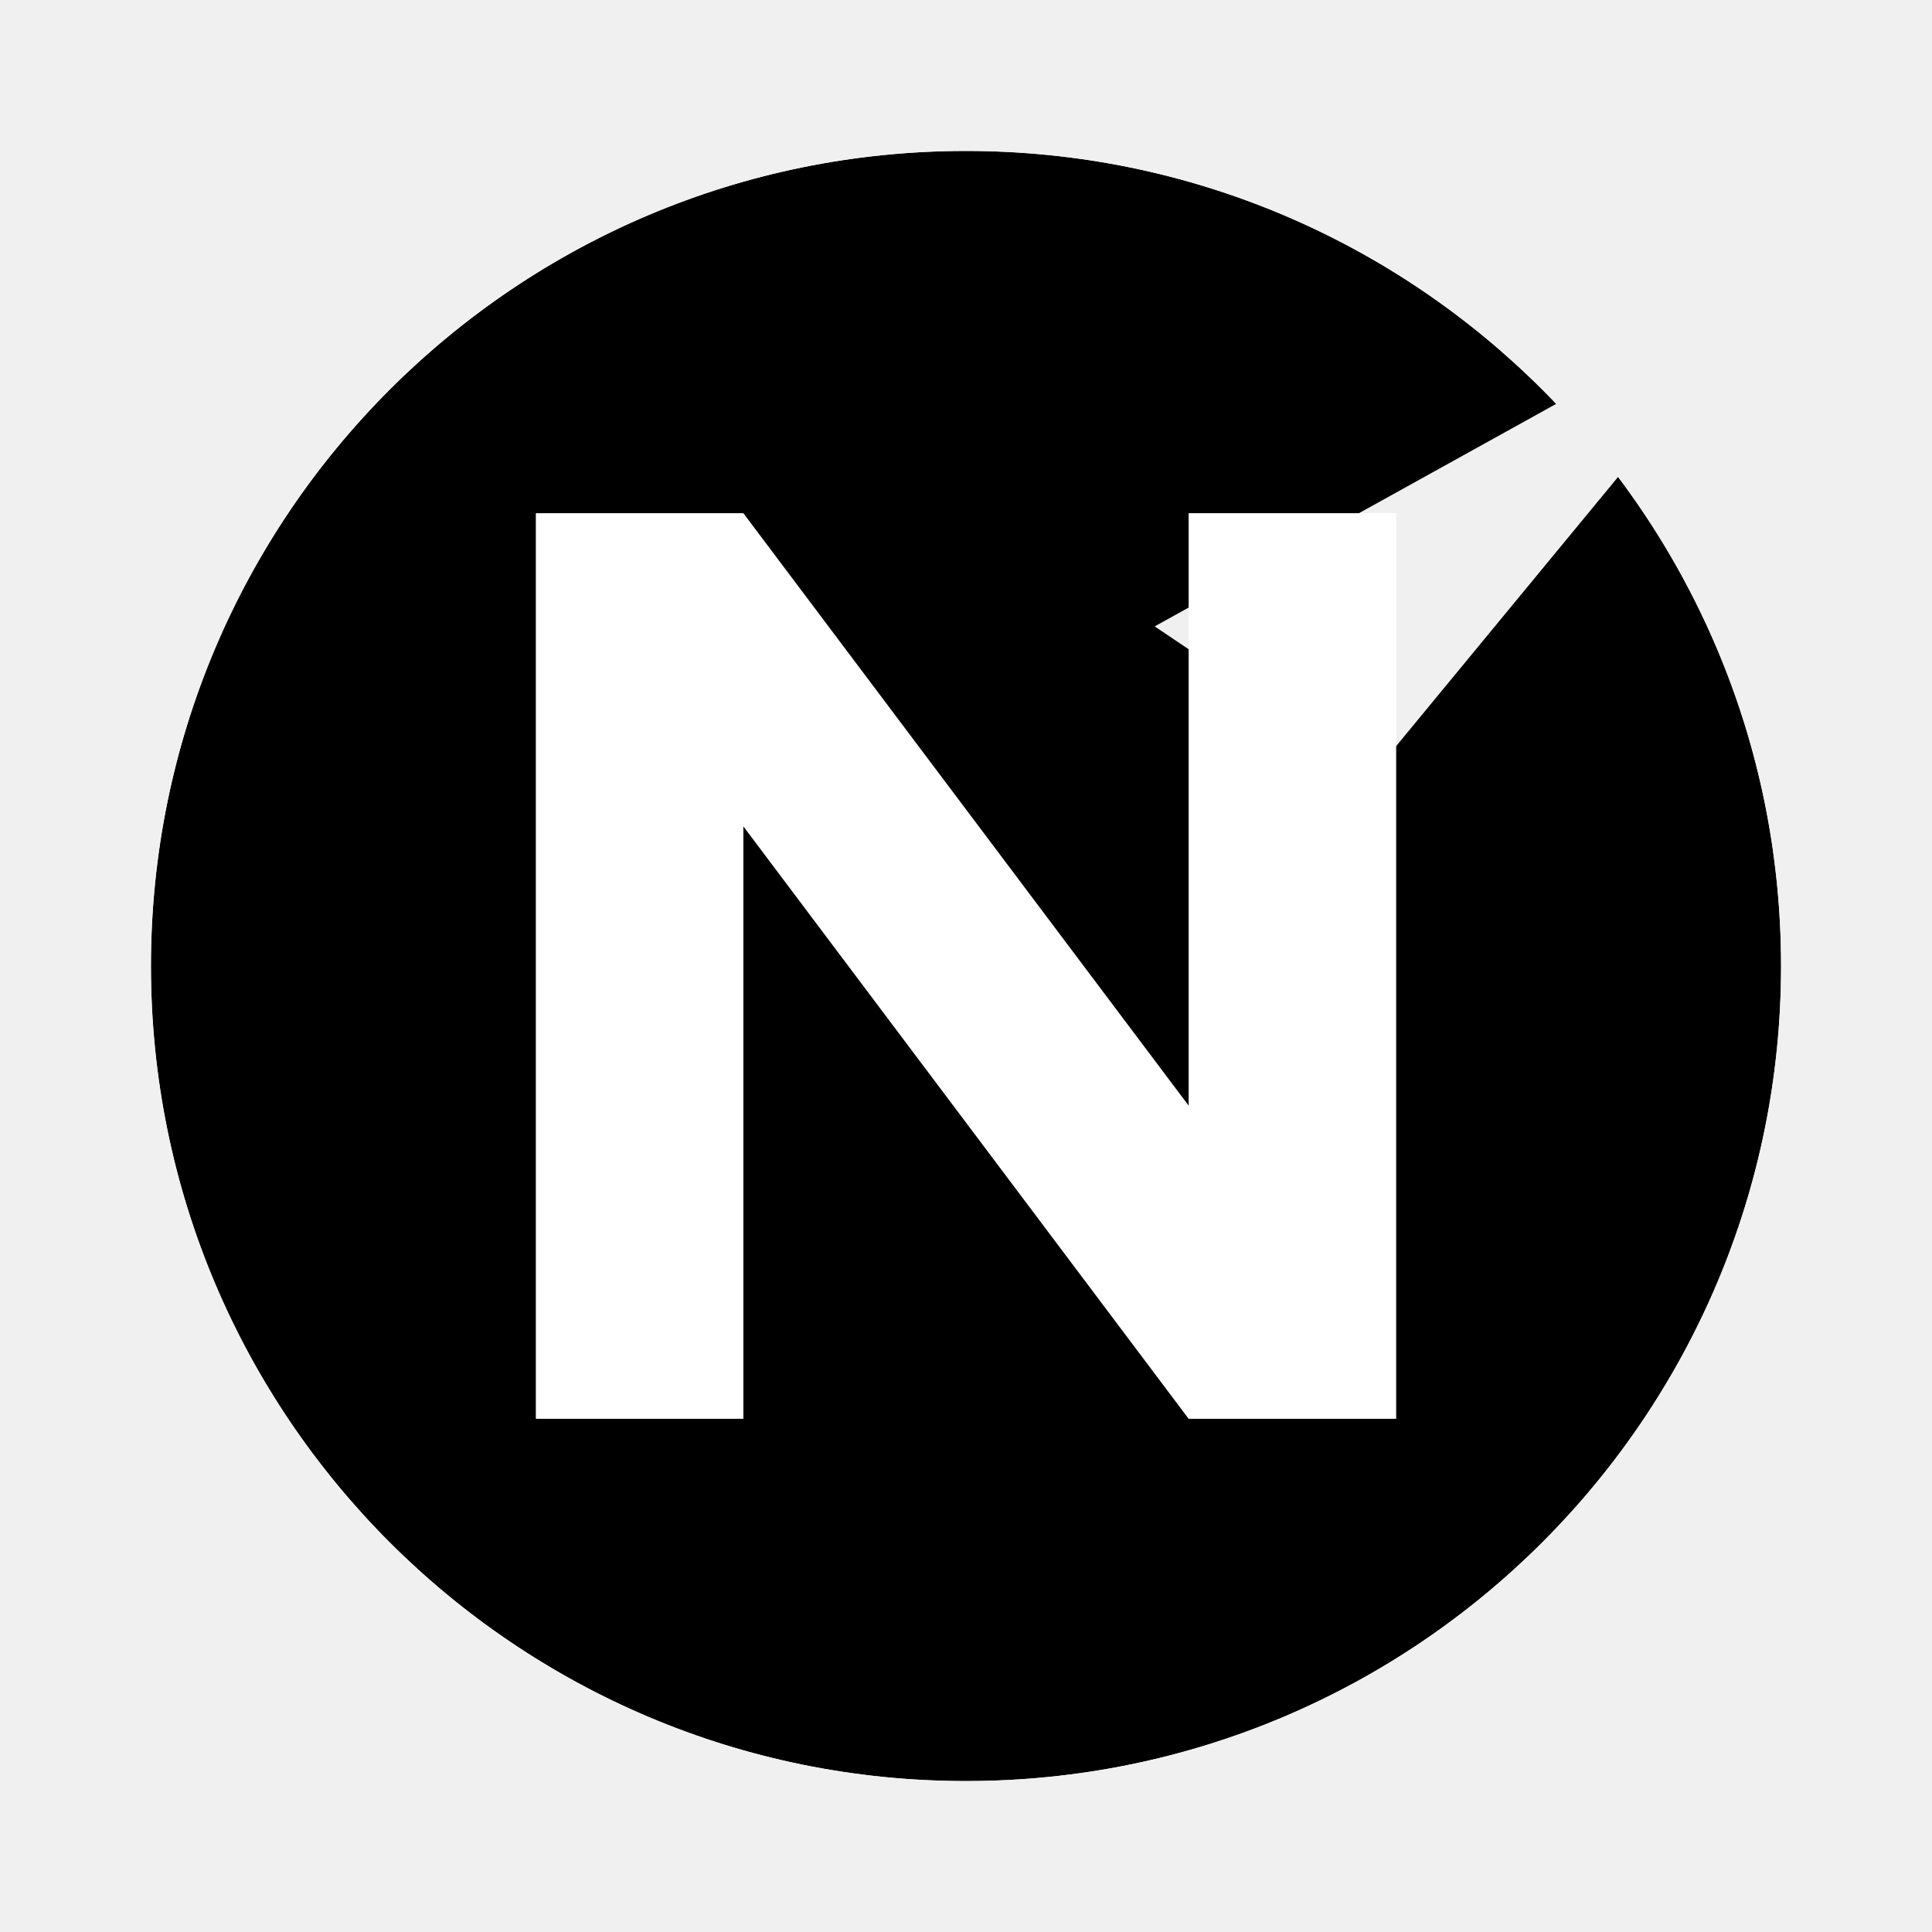
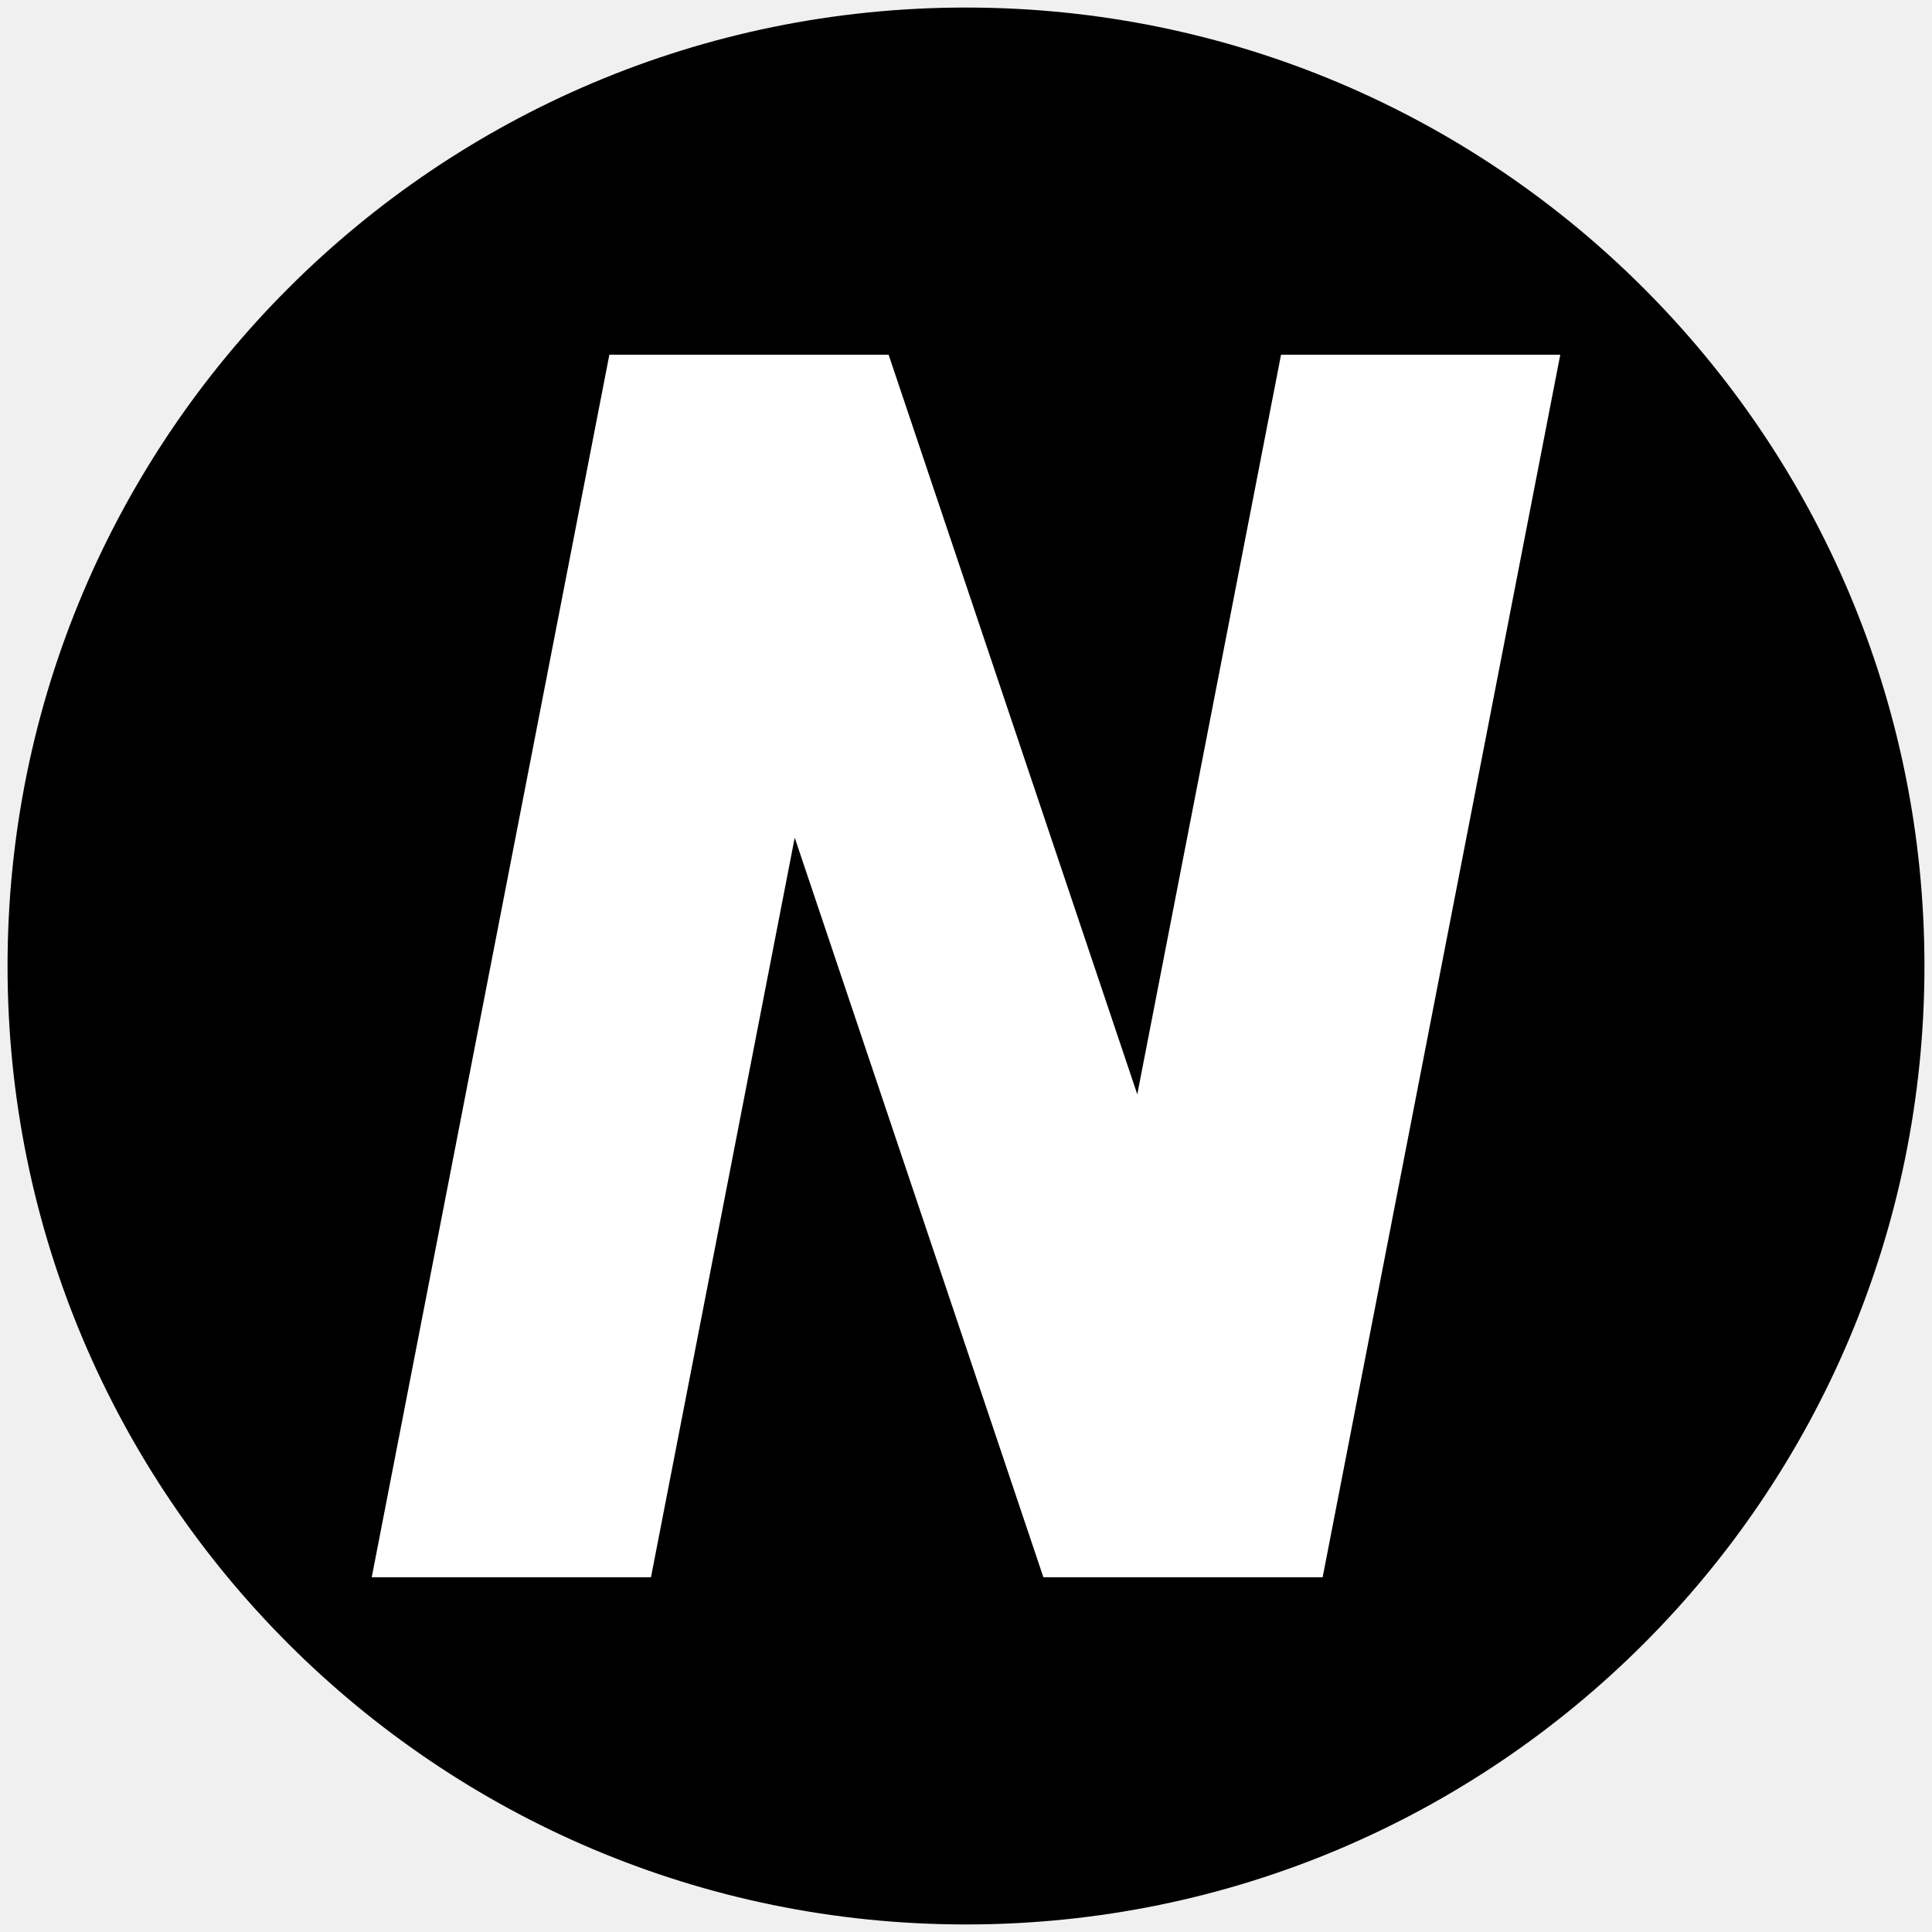
<svg xmlns="http://www.w3.org/2000/svg" viewBox="0 0 512 512" role="img" aria-labelledby="ness-logo-title">
-   <defs>
-     <mask id="ness-logo-mask">
-       <rect width="512" height="512" fill="#000" />
-       <circle cx="256" cy="256" r="216" fill="#fff" />
-       <path d="M306 166 472 74 364 205Z" fill="#000" />
-     </mask>
-   </defs>
-   <circle cx="256" cy="256" r="216" fill="#000" mask="url(#ness-logo-mask)" />
-   <path fill="#fff" d="M142 376V136h55l118 157V136h55v240h-55L197 219v157h-55Z" />
+   <circle cx="256" cy="256" r="254" fill="#000000" />
+   <path fill="#ffffff" transform="translate(0 256) skewX(-11) translate(0 -256)" d="M130 418V94h74l104 196V94h74v324h-74L204 222v196Z" />
</svg>
